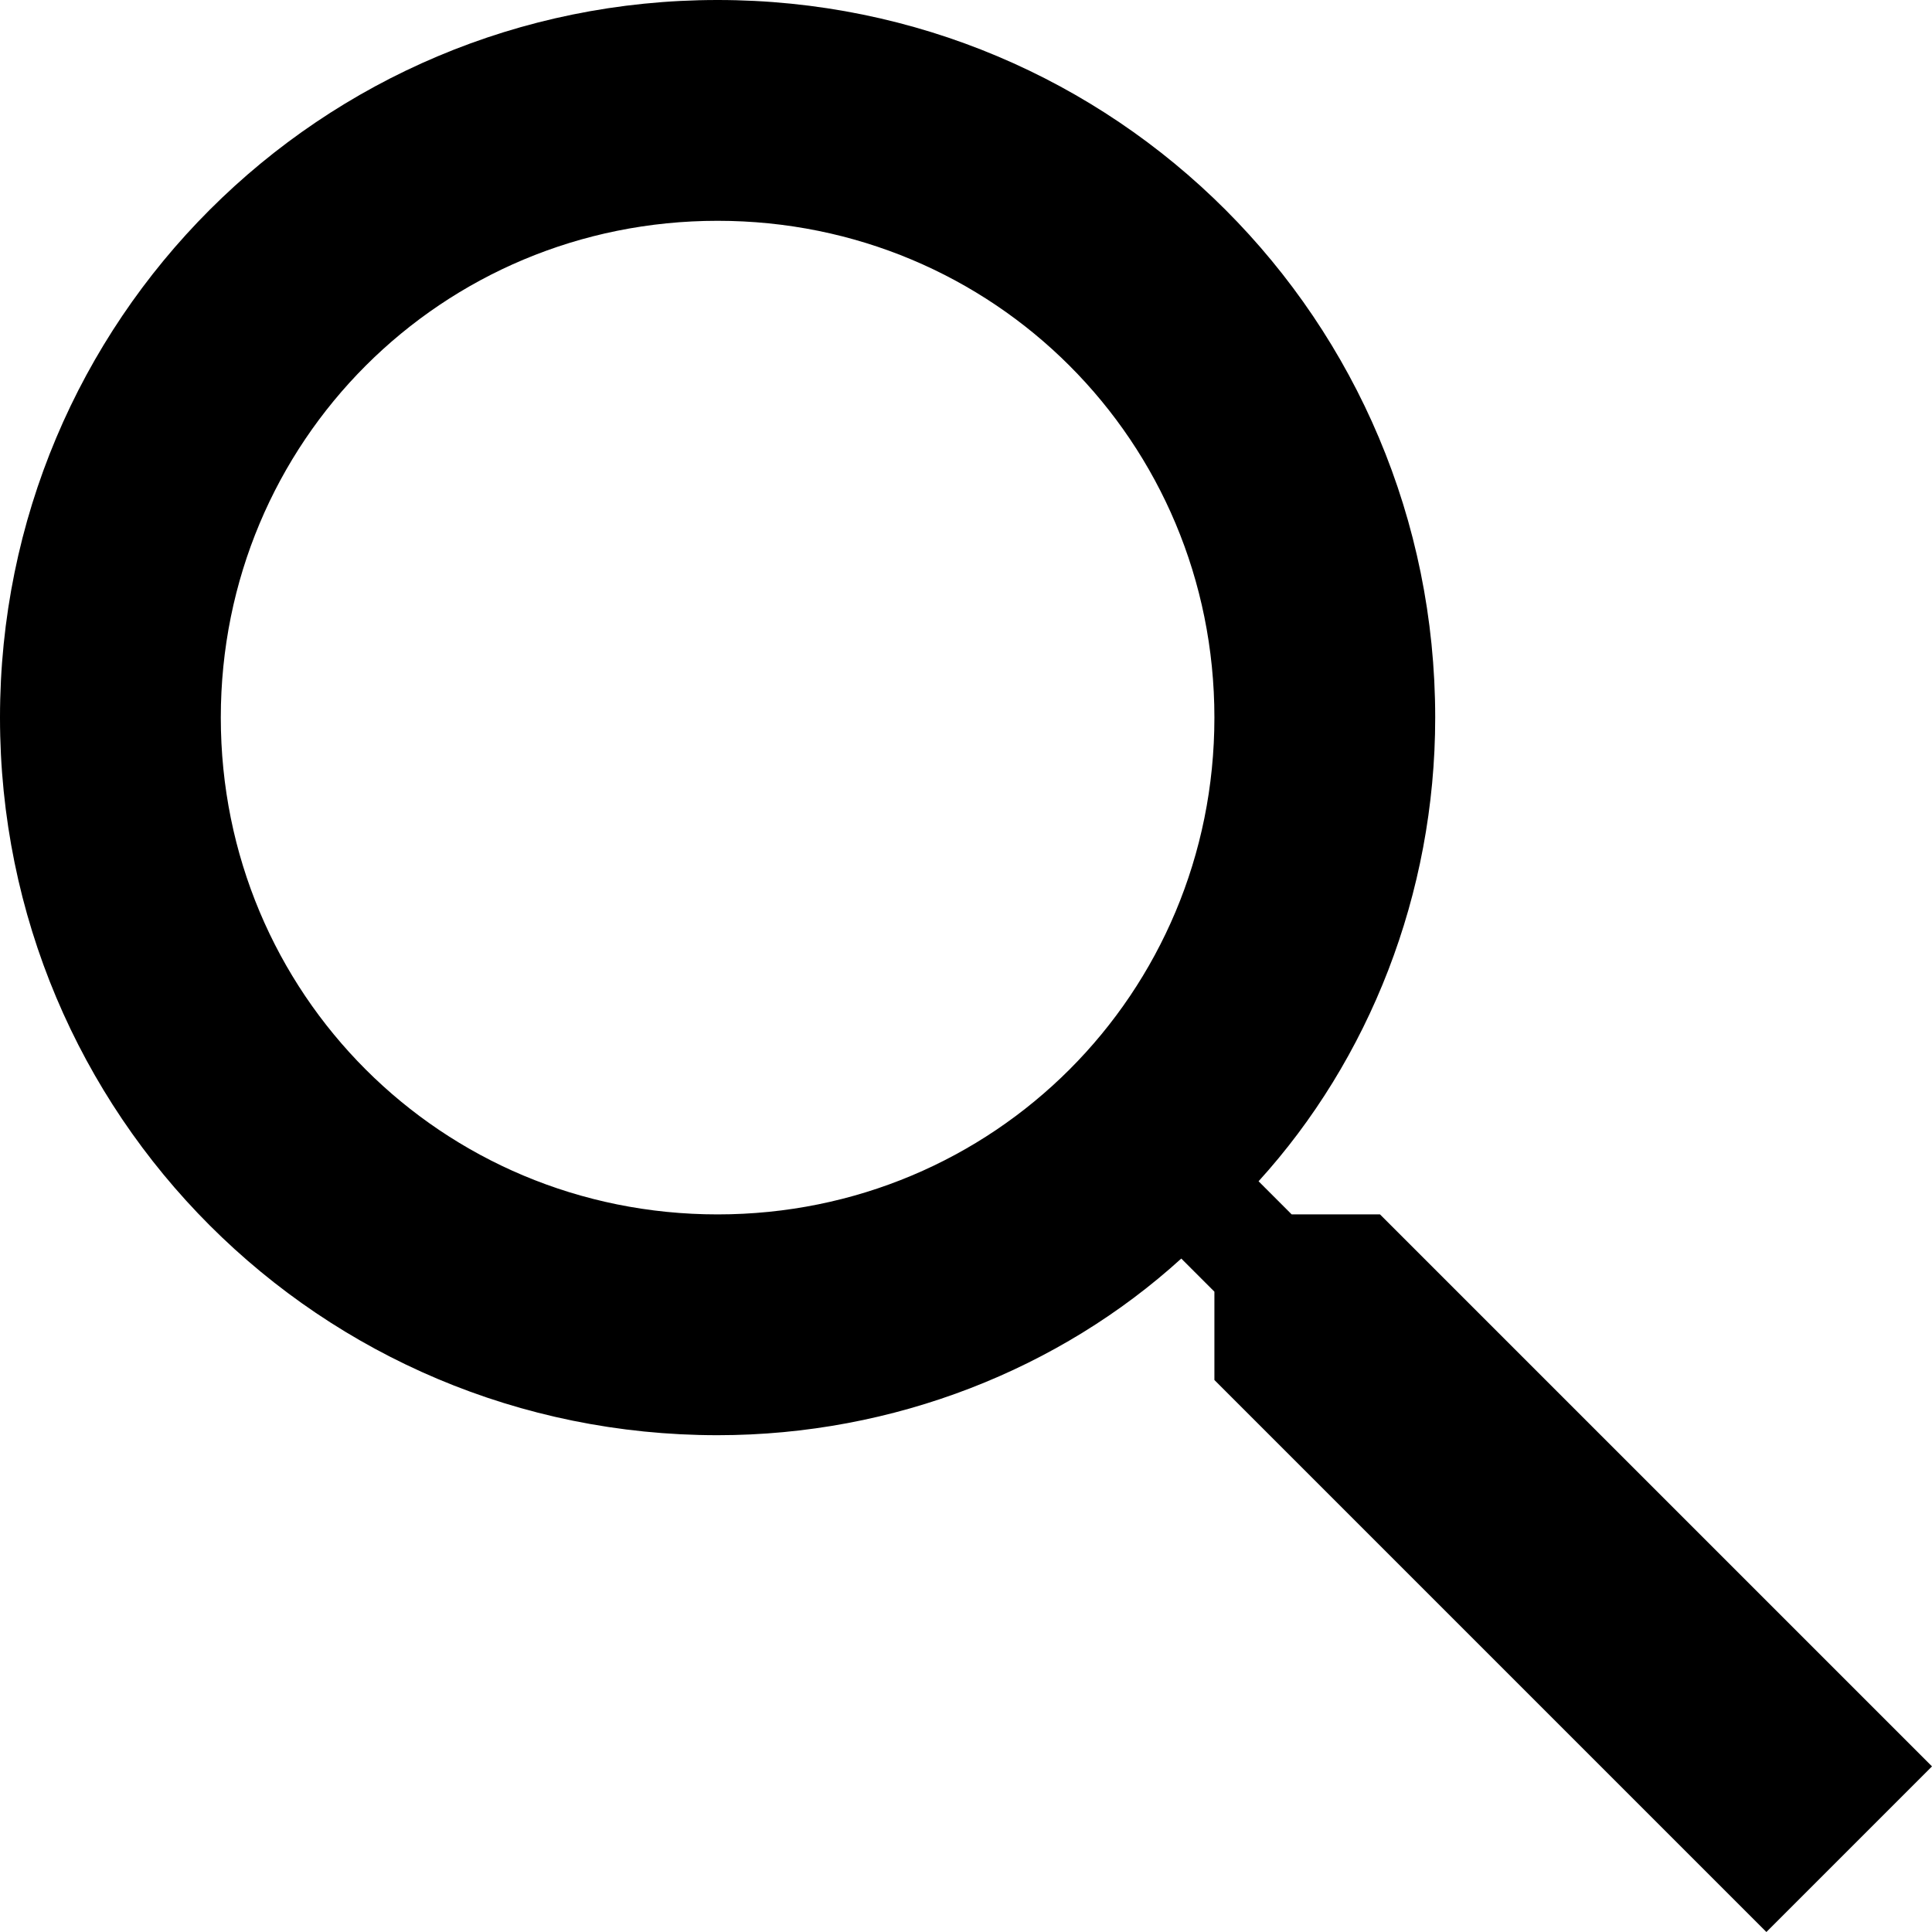
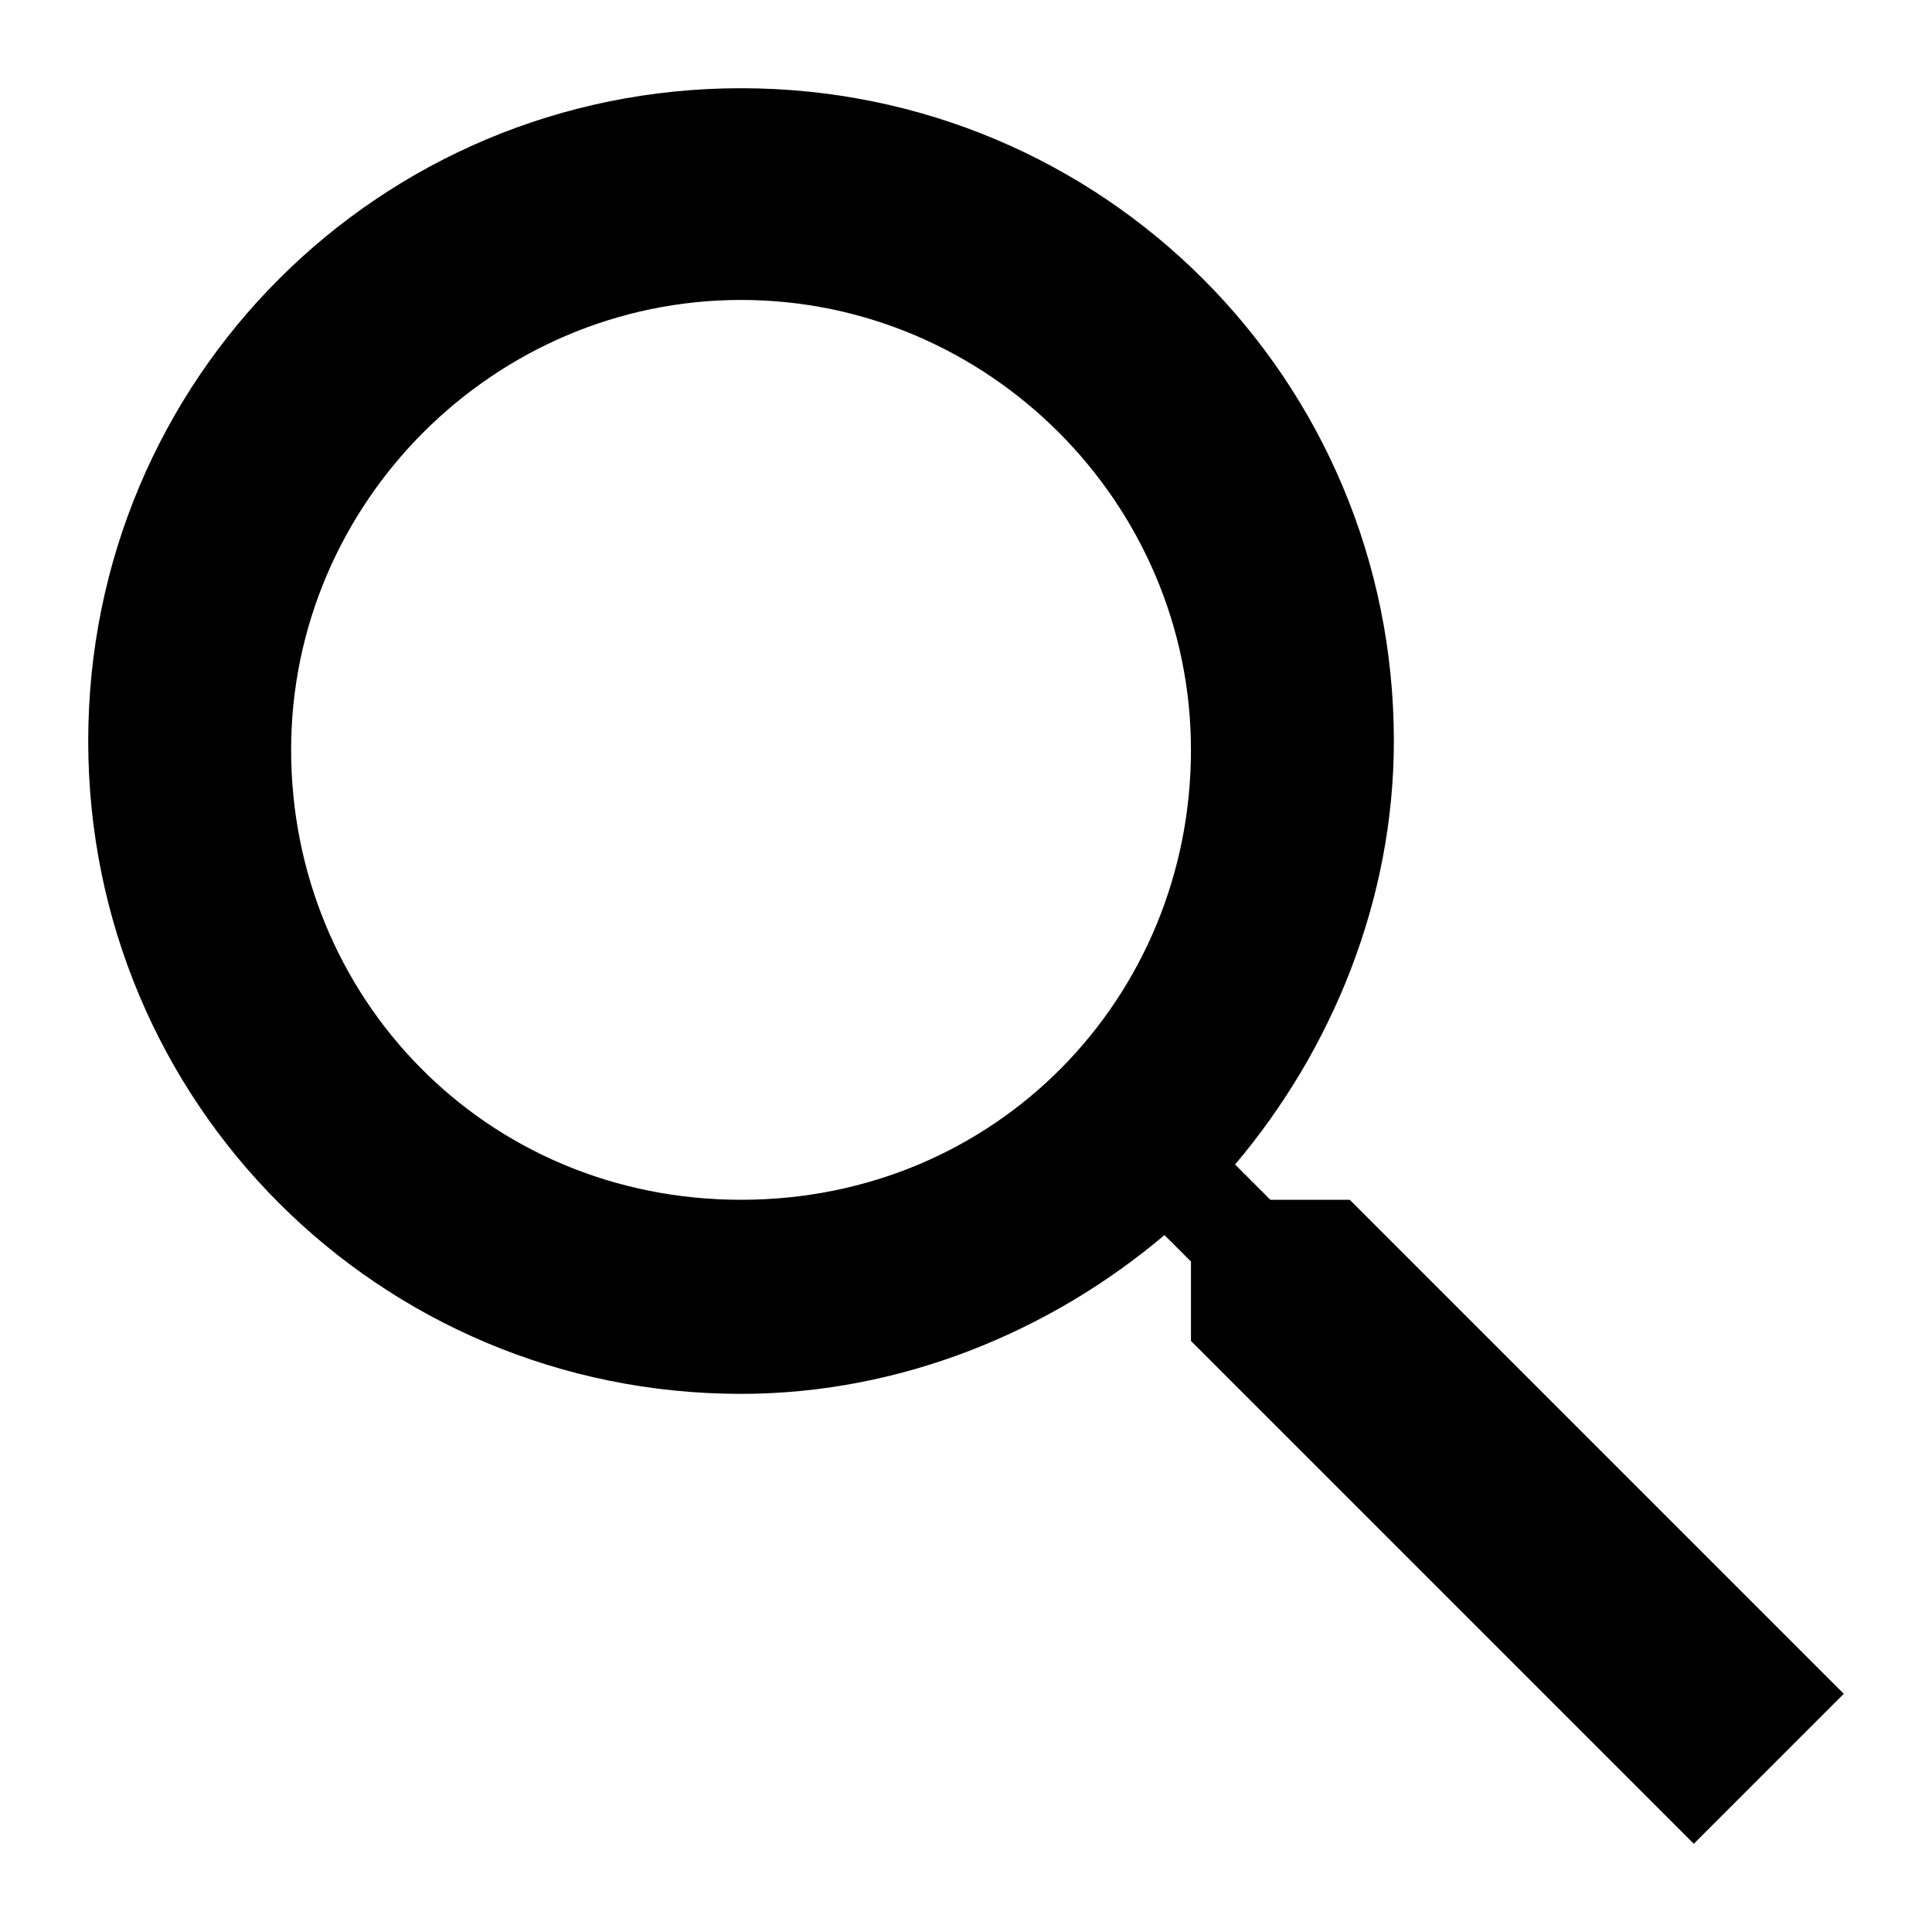
- <svg xmlns="http://www.w3.org/2000/svg" version="1.1" id="Capa_1" x="0px" y="0px" width="446.25px" height="446.25px" viewBox="0 0 446.25 446.25" style="enable-background:new 0 0 446.25 446.25;" xml:space="preserve">
+ <svg xmlns="http://www.w3.org/2000/svg" version="1.1" id="Ebene_1" x="0px" y="0px" viewBox="0 0 21.9 21.9" style="enable-background:new 0 0 21.9 21.9;" xml:space="preserve">
  <g>
    <g id="search">
-       <path d="M318.75,280.5h-20.4l-7.649-7.65c25.5-28.05,40.8-66.3,40.8-107.1C331.5,73.95,257.55,0,165.75,0S0,73.95,0,165.75    S73.95,331.5,165.75,331.5c40.8,0,79.05-15.3,107.1-40.8l7.65,7.649v20.4L408,446.25L446.25,408L318.75,280.5z M165.75,280.5    C102,280.5,51,229.5,51,165.75S102,51,165.75,51S280.5,102,280.5,165.75S229.5,280.5,165.75,280.5z" />
+       <path d="M15.3,13.6h-0.9L14,13.2c1.1-1.3,1.8-3,1.8-4.8c0-4.1-3.3-7.4-7.4-7.4S1,4.3,1,8.4s3.3,7.4,7.4,7.4c1.8,0,3.5-0.7,4.8-1.8    l0.3,0.3v0.9l5.7,5.7l1.7-1.7L15.3,13.6z M8.4,13.6c-2.9,0-5.1-2.3-5.1-5.1s2.3-5.1,5.1-5.1s5.1,2.3,5.1,5.1S11.3,13.6,8.4,13.6z" />
    </g>
  </g>
-   <g>
- </g>
-   <g>
- </g>
-   <g>
- </g>
-   <g>
- </g>
-   <g>
- </g>
-   <g>
- </g>
-   <g>
- </g>
-   <g>
- </g>
-   <g>
- </g>
-   <g>
- </g>
-   <g>
- </g>
-   <g>
- </g>
-   <g>
- </g>
-   <g>
- </g>
-   <g>
- </g>
</svg>
